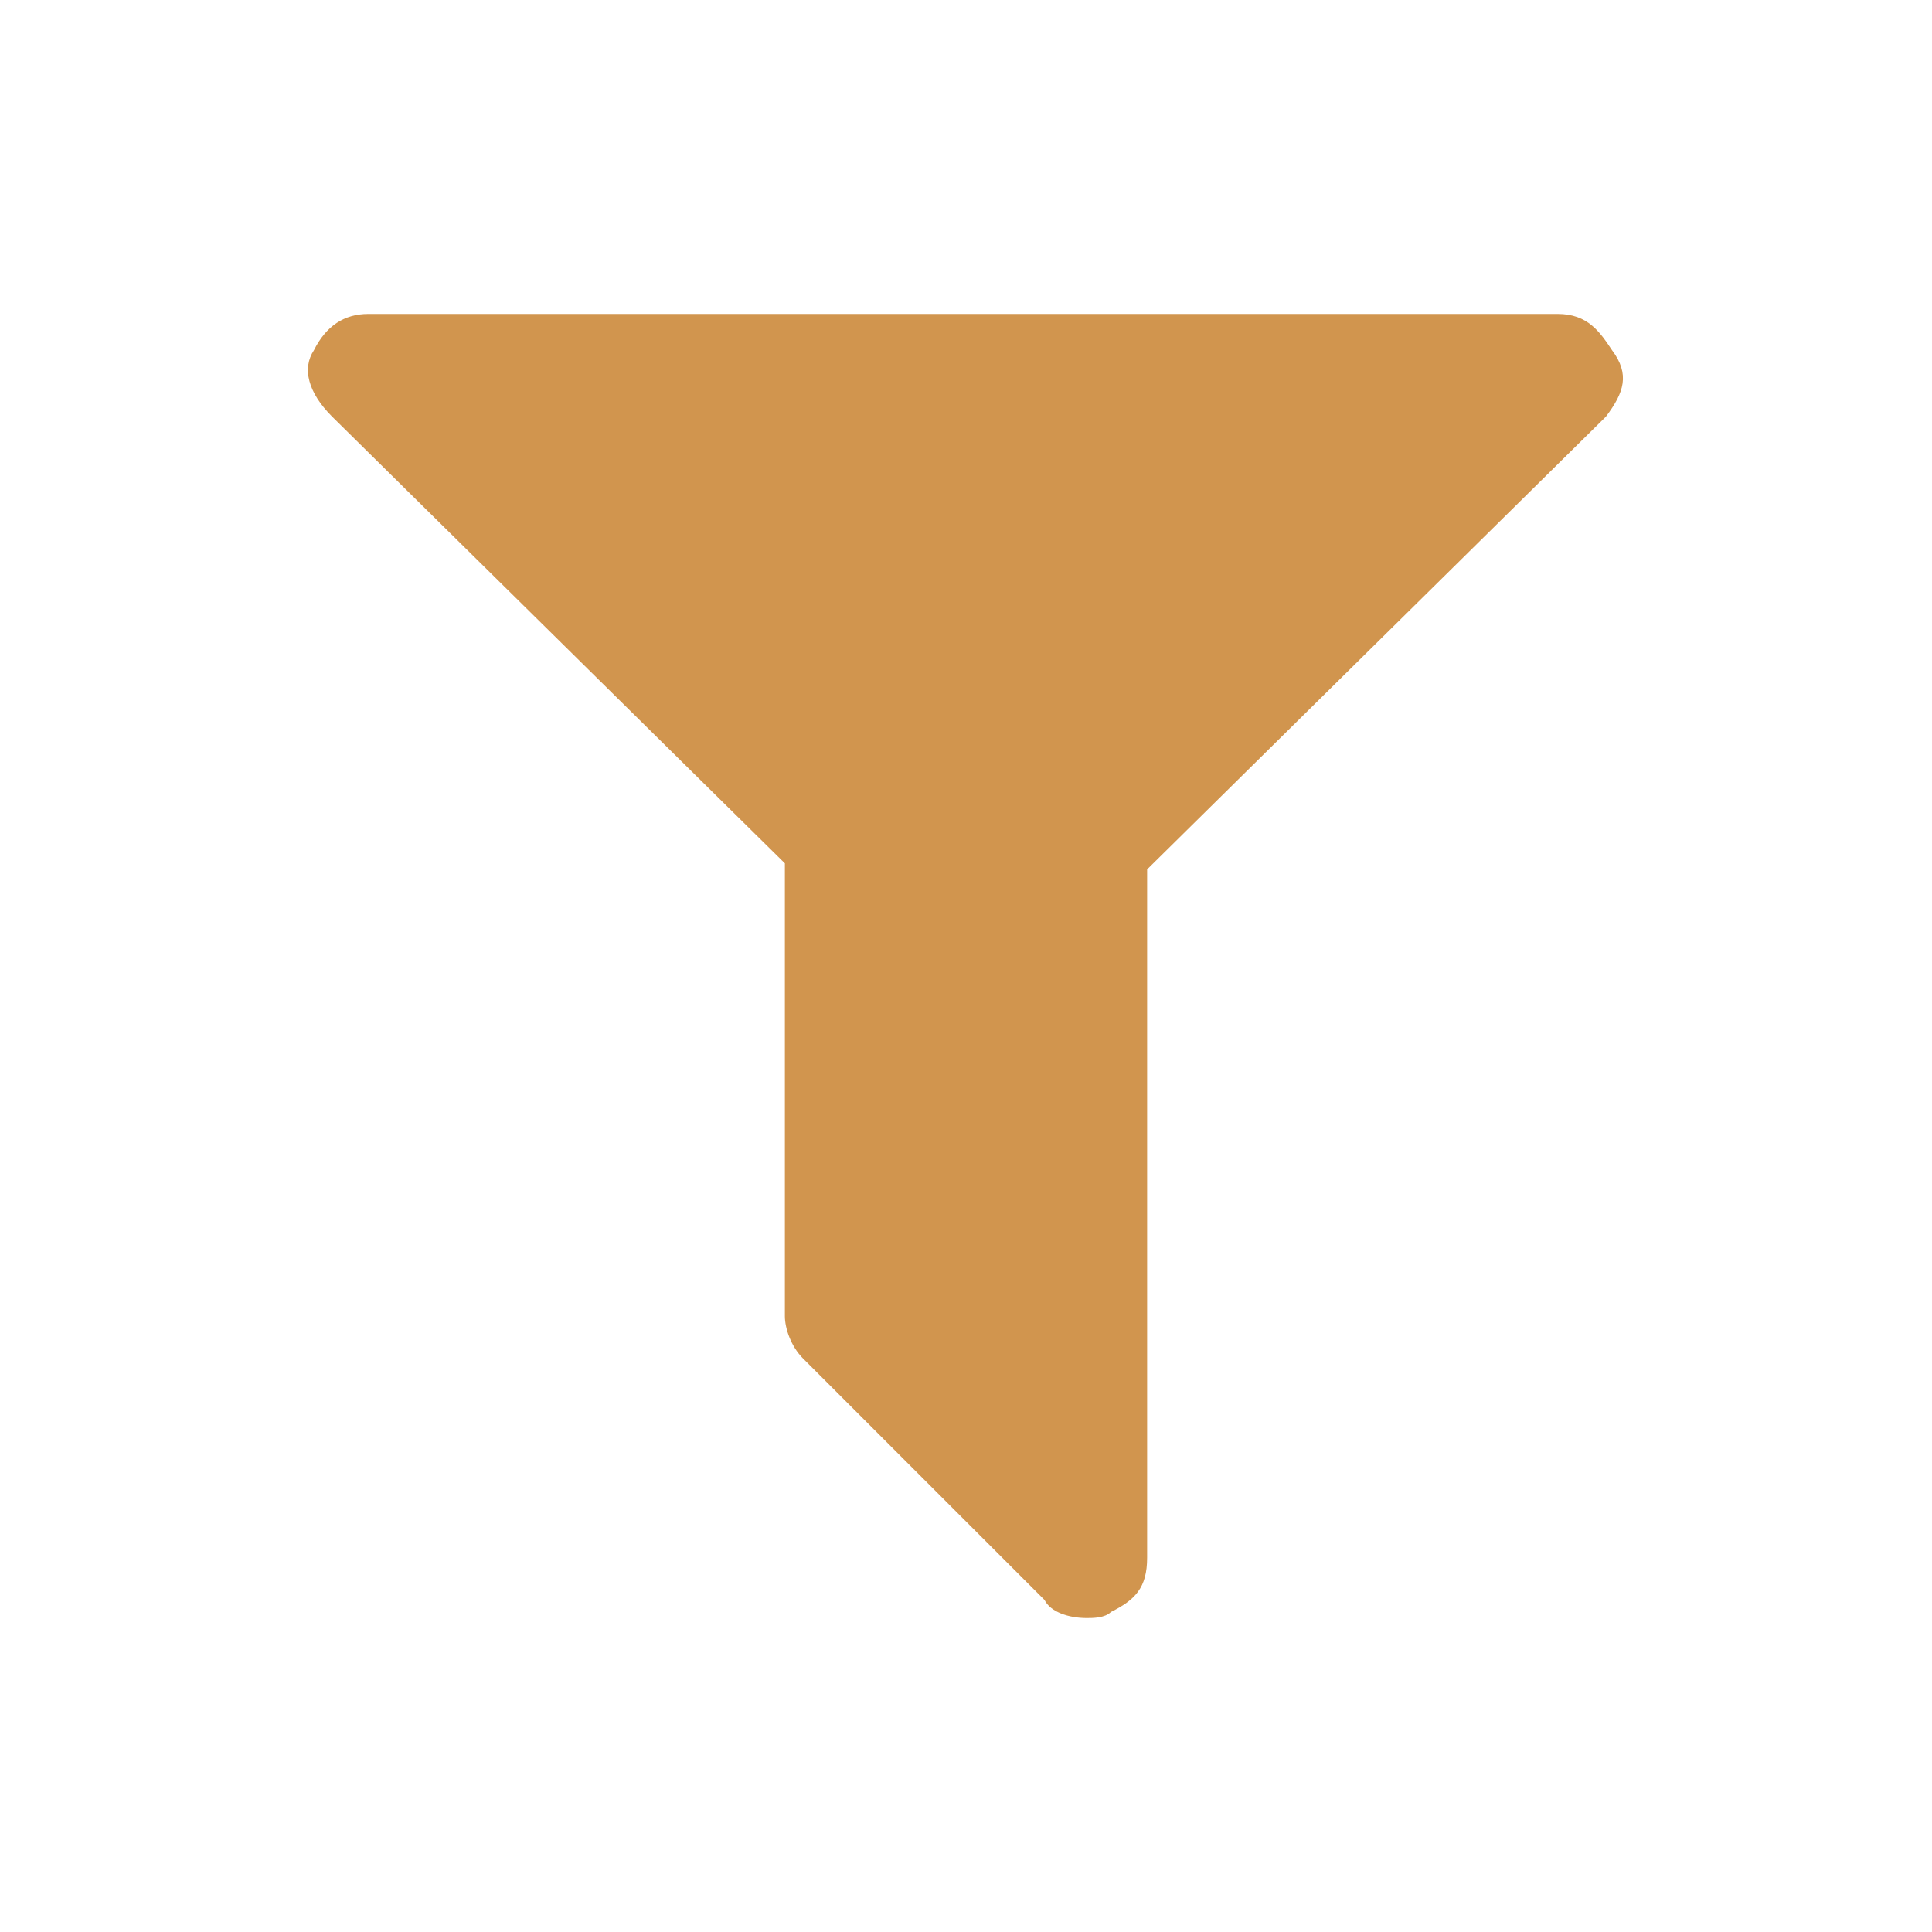
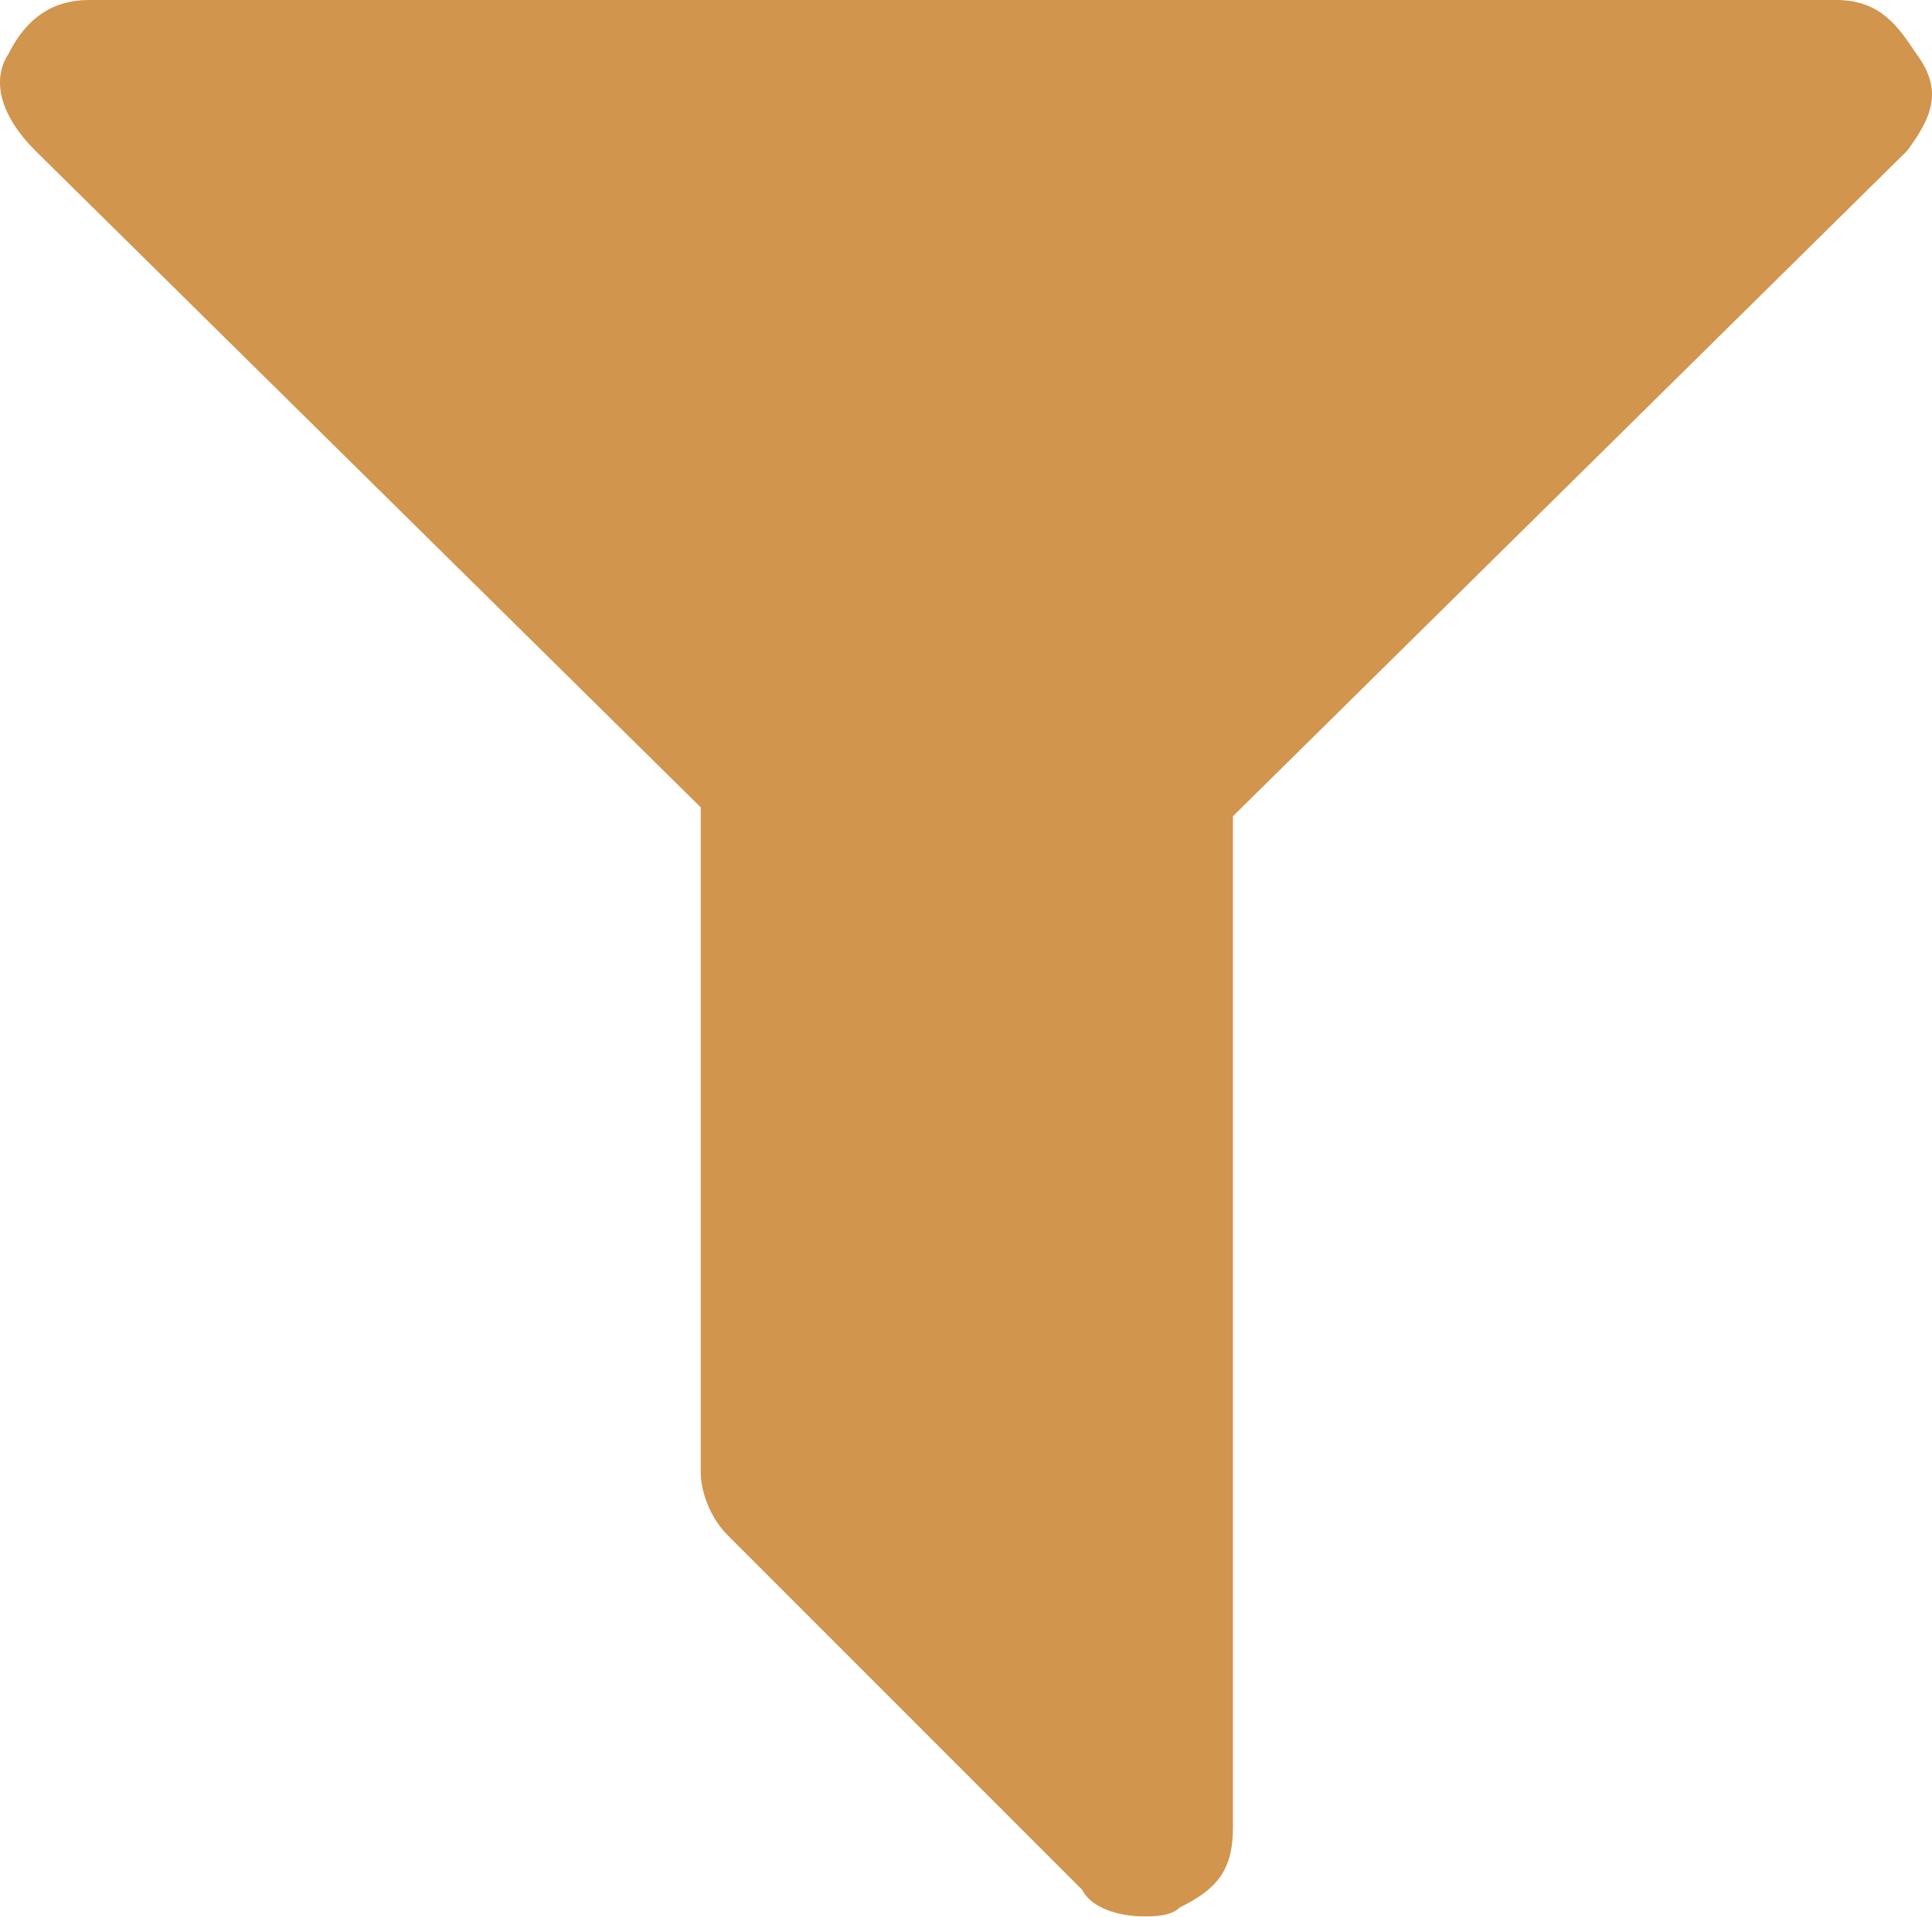
- <svg xmlns="http://www.w3.org/2000/svg" viewBox="0 0 32 32">
-   <path fill="#D1954E" d="M26.6 6.9L19 14.4v11.4c0 .5-.2.7-.6.9-.1.1-.3.1-.4.1-.3 0-.6-.1-.7-.3l-4-4c-.2-.2-.3-.5-.3-.7v-7.5L5.5 6.9c-.4-.4-.5-.8-.3-1.1.2-.4.5-.6.9-.6h19.7c.5 0 .7.3.9.6.3.4.2.7-.1 1.1z" />
+ <svg xmlns="http://www.w3.org/2000/svg" viewBox="0 0 21.781 21.6">
+   <path d="M21.5 1.7l-7.6 7.5v11.4c0 .5-.2.7-.6.9-.1.1-.3.1-.4.1-.3 0-.6-.1-.7-.3l-4-4c-.2-.2-.3-.5-.3-.7V9.1L.4 1.7C0 1.3-.1.9.1.6.3.2.6 0 1 0h19.7c.5 0 .7.3.9.6.3.4.2.7-.1 1.1z" fill="#d1954e" />
</svg>
